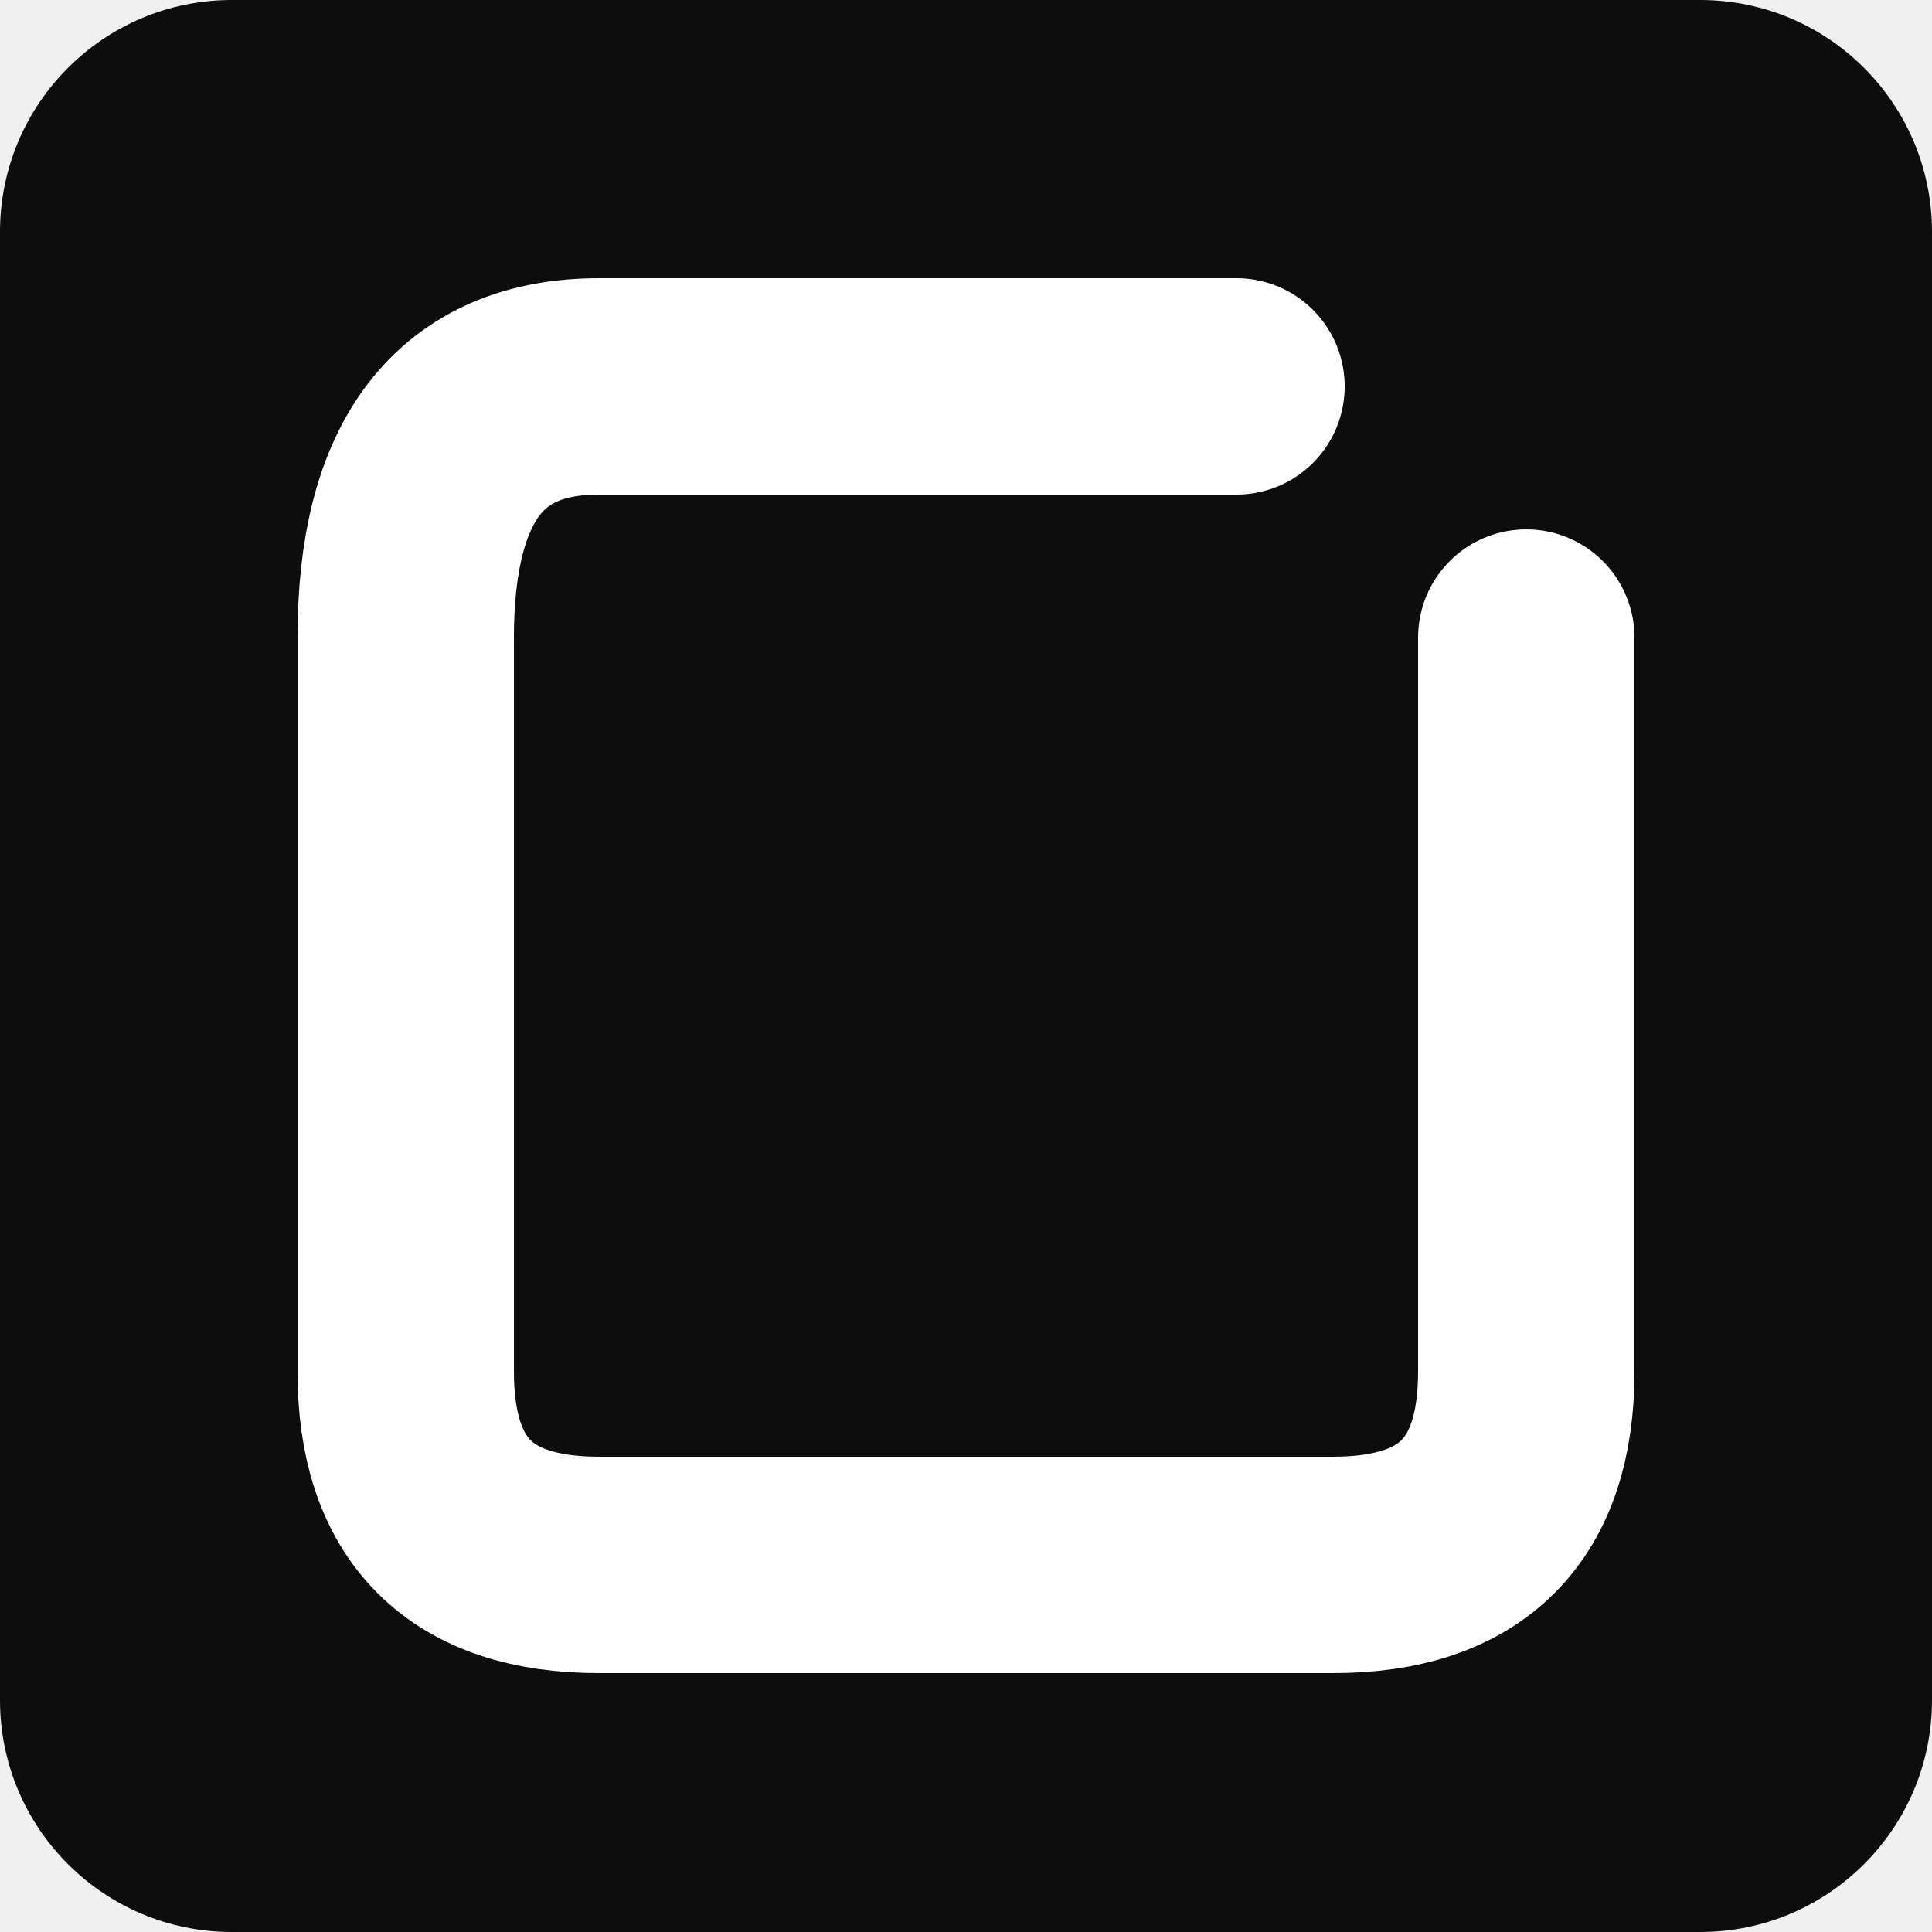
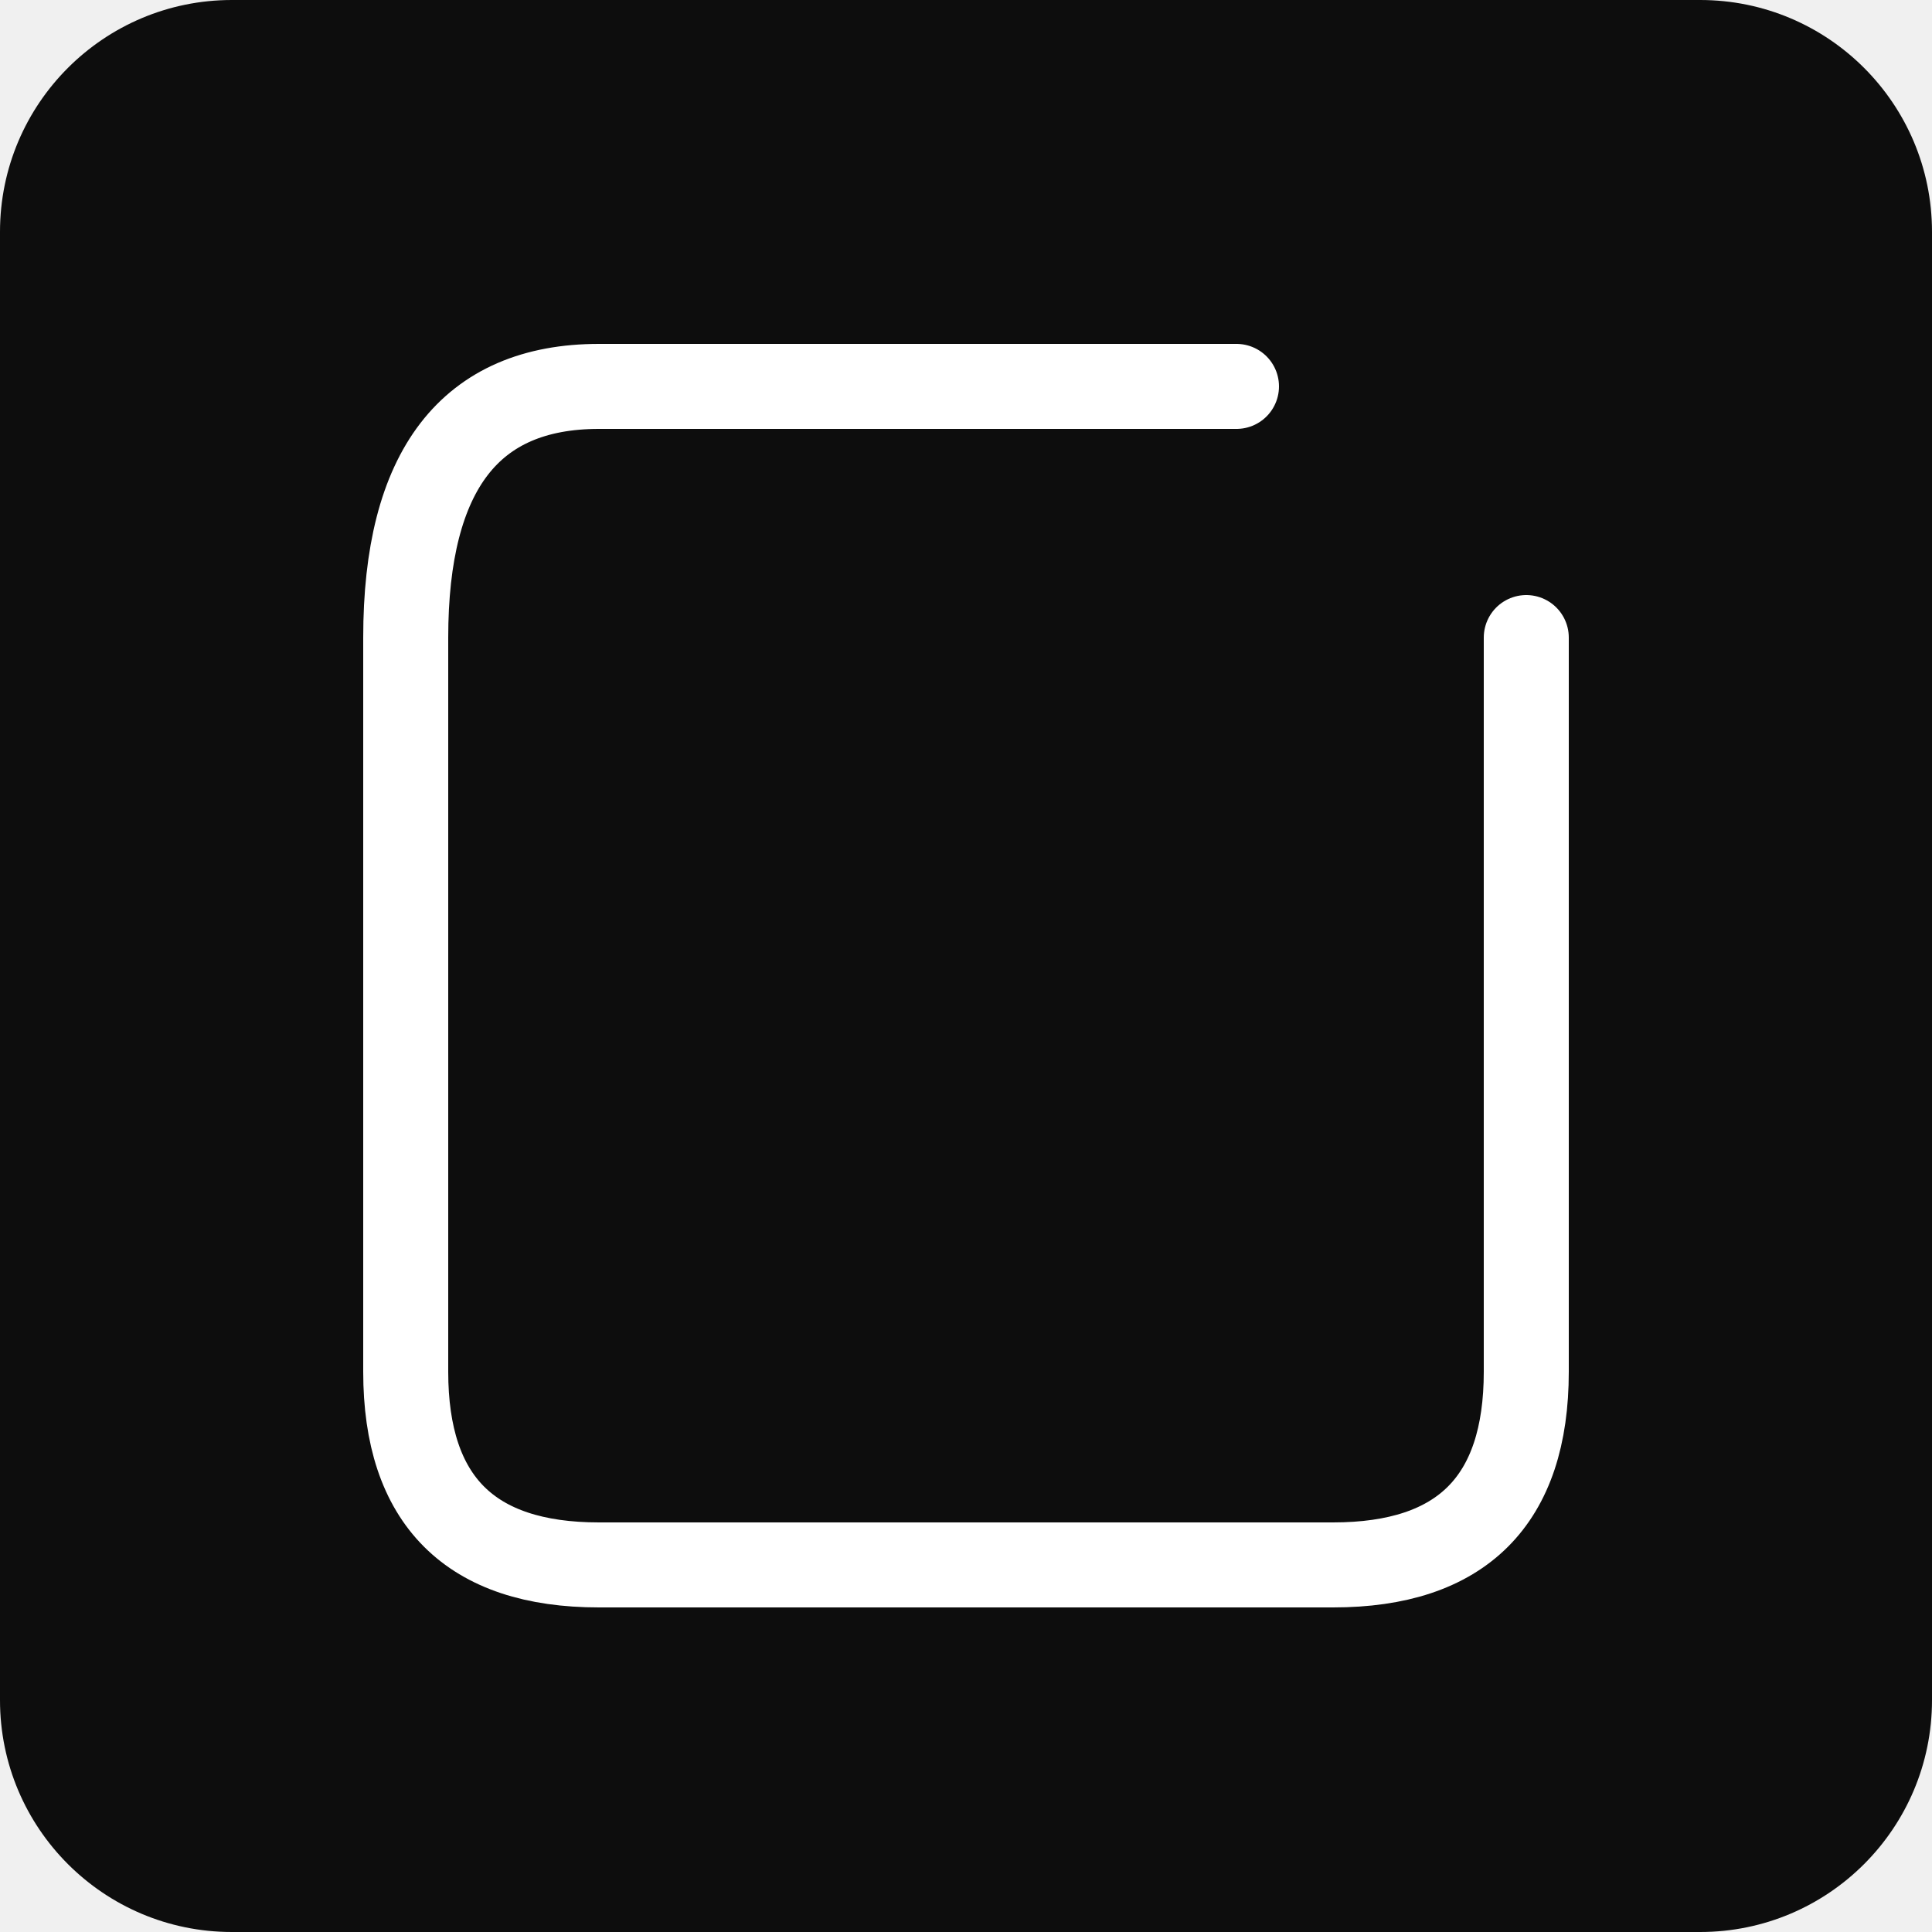
<svg xmlns="http://www.w3.org/2000/svg" viewBox="0 0 500 500">
  <rect width="500" height="500" rx="60" fill="#0d0d0d" />
-   <path d="M 155 100 L 320 100        M 395 165 L 395 355 Q 395 405 345 405          L 155 405 Q 105 405 105 355          L 105 165 Q 105 100 155 100" stroke="white" stroke-width="56" stroke-linecap="round" stroke-linejoin="round" fill="none" />
+   <path d="M 155 100 L 320 100        M 395 165 L 395 355 Q 395 405 345 405          L 155 405 Q 105 405 105 355          L 105 165 Q 105 100 155 100" stroke="white" stroke-width="22" stroke-linecap="round" stroke-linejoin="round" fill="none" />
</svg>
